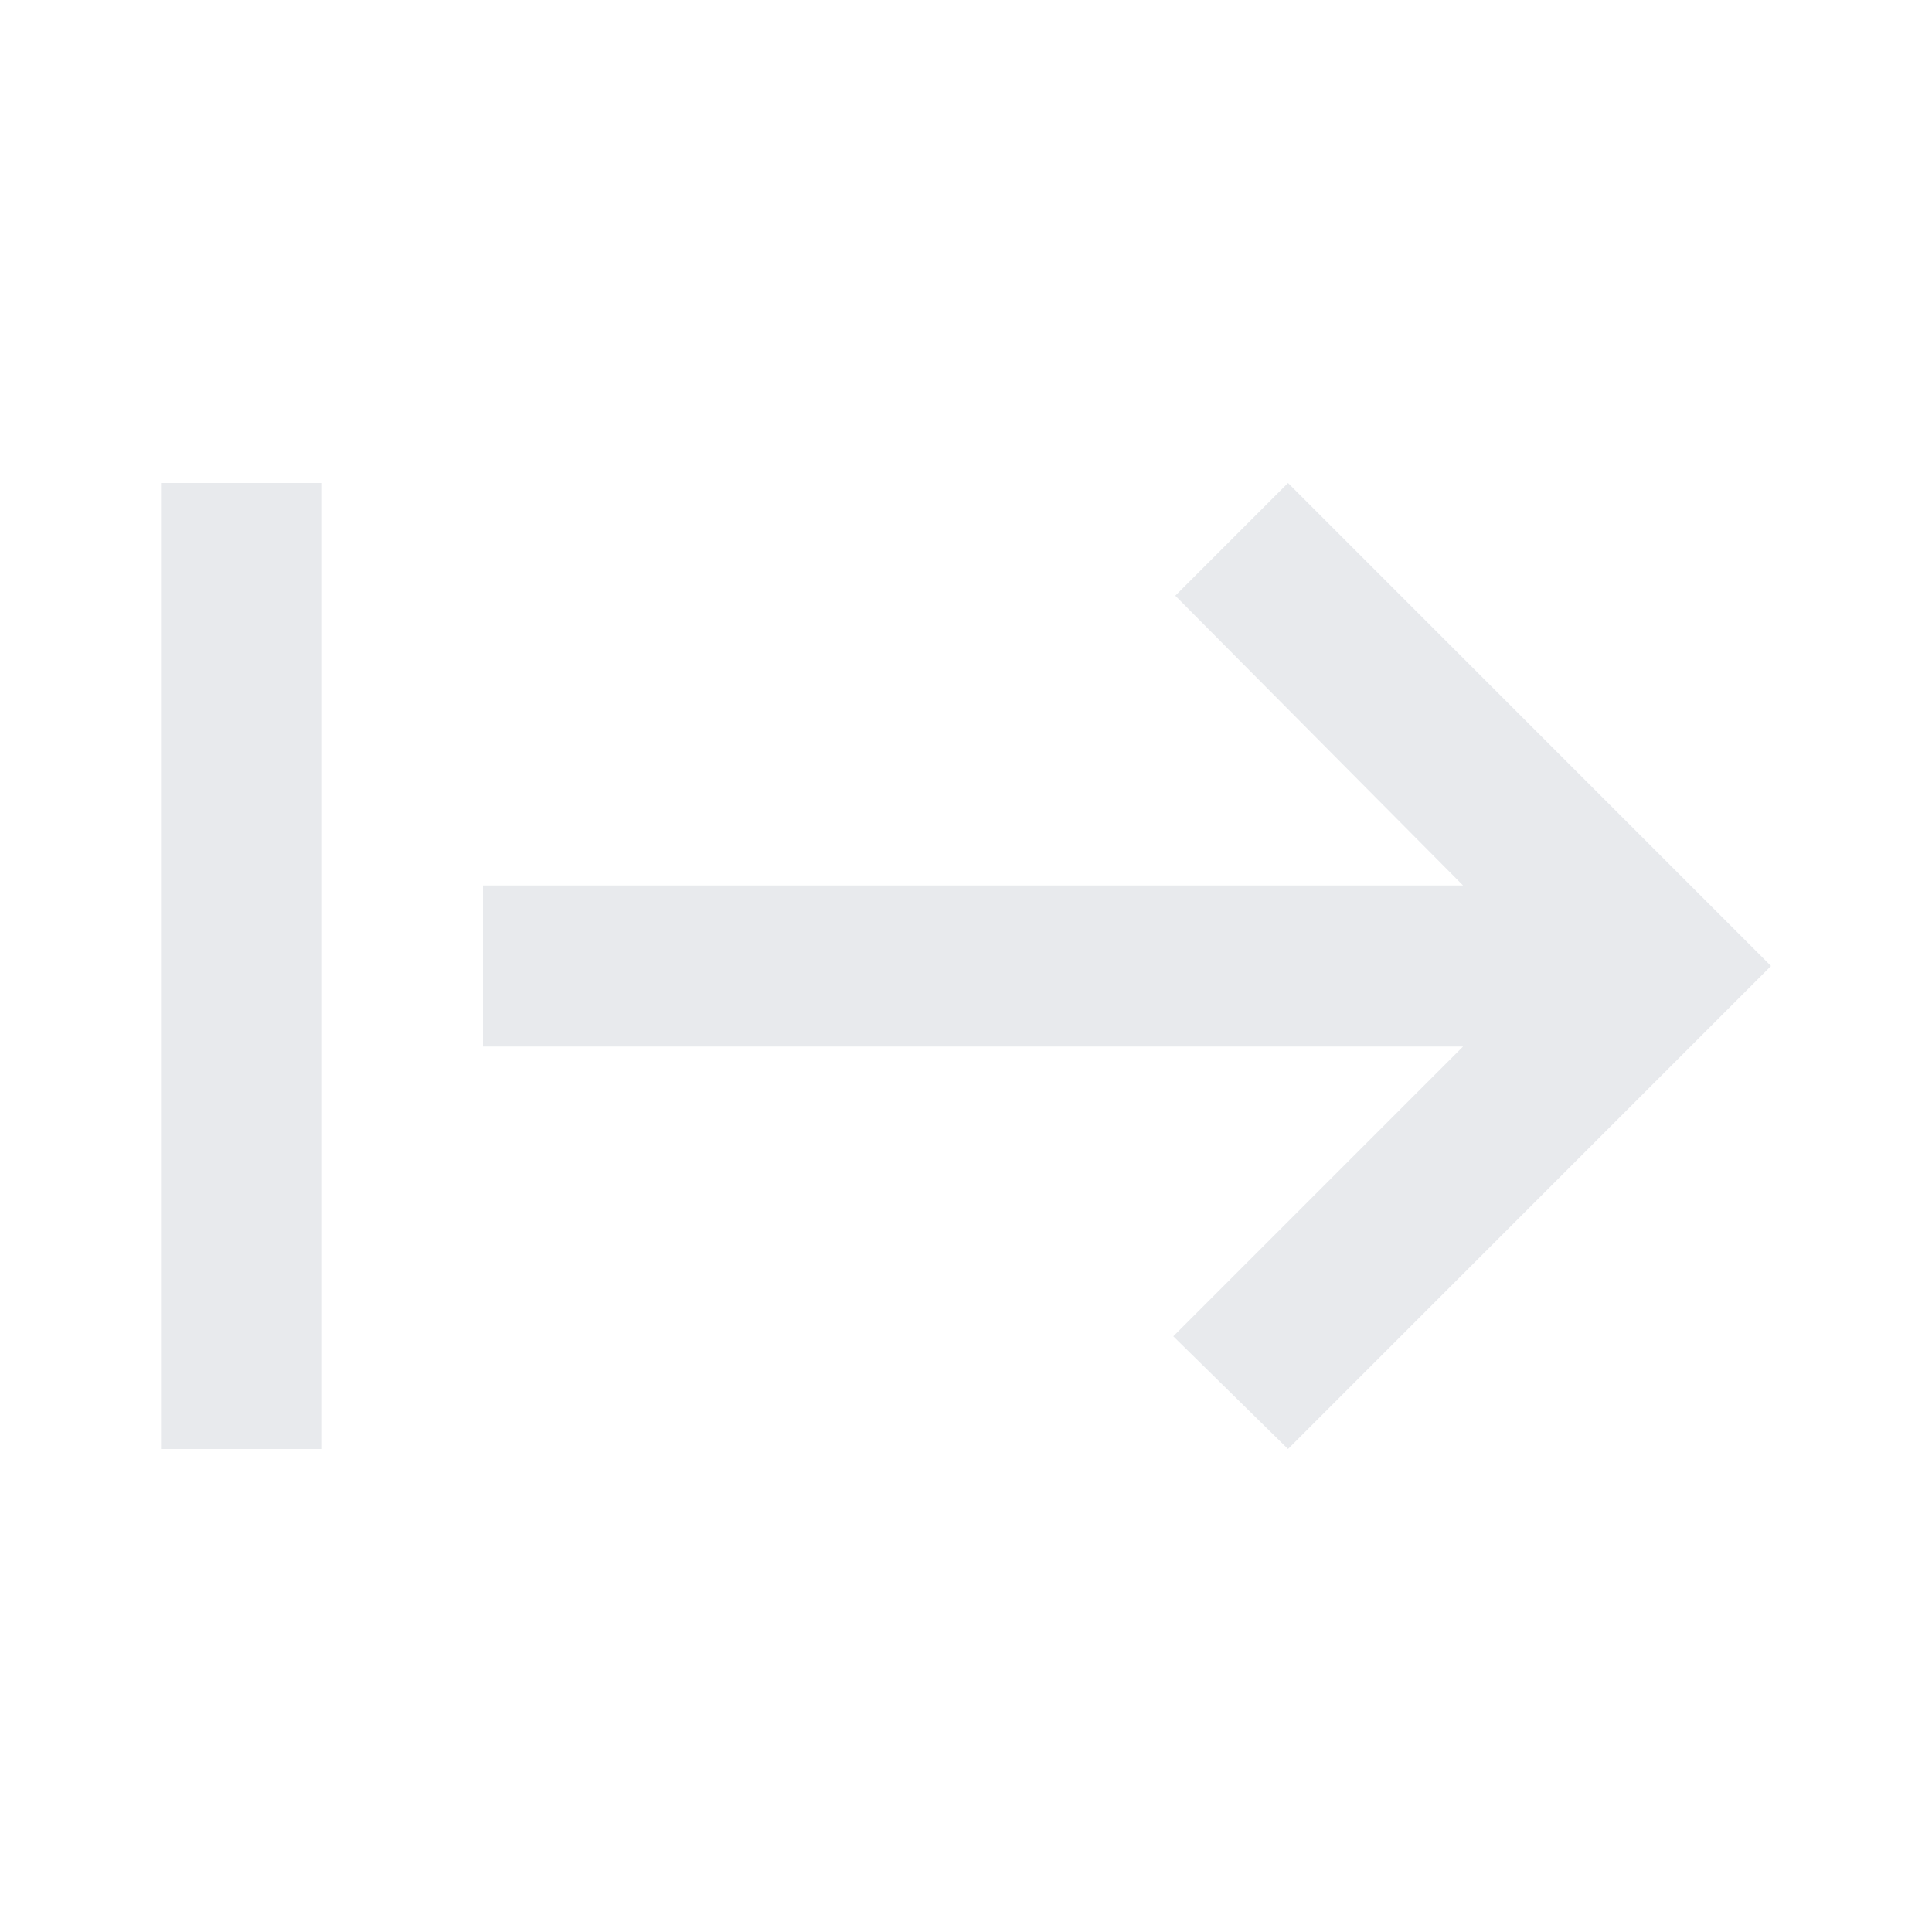
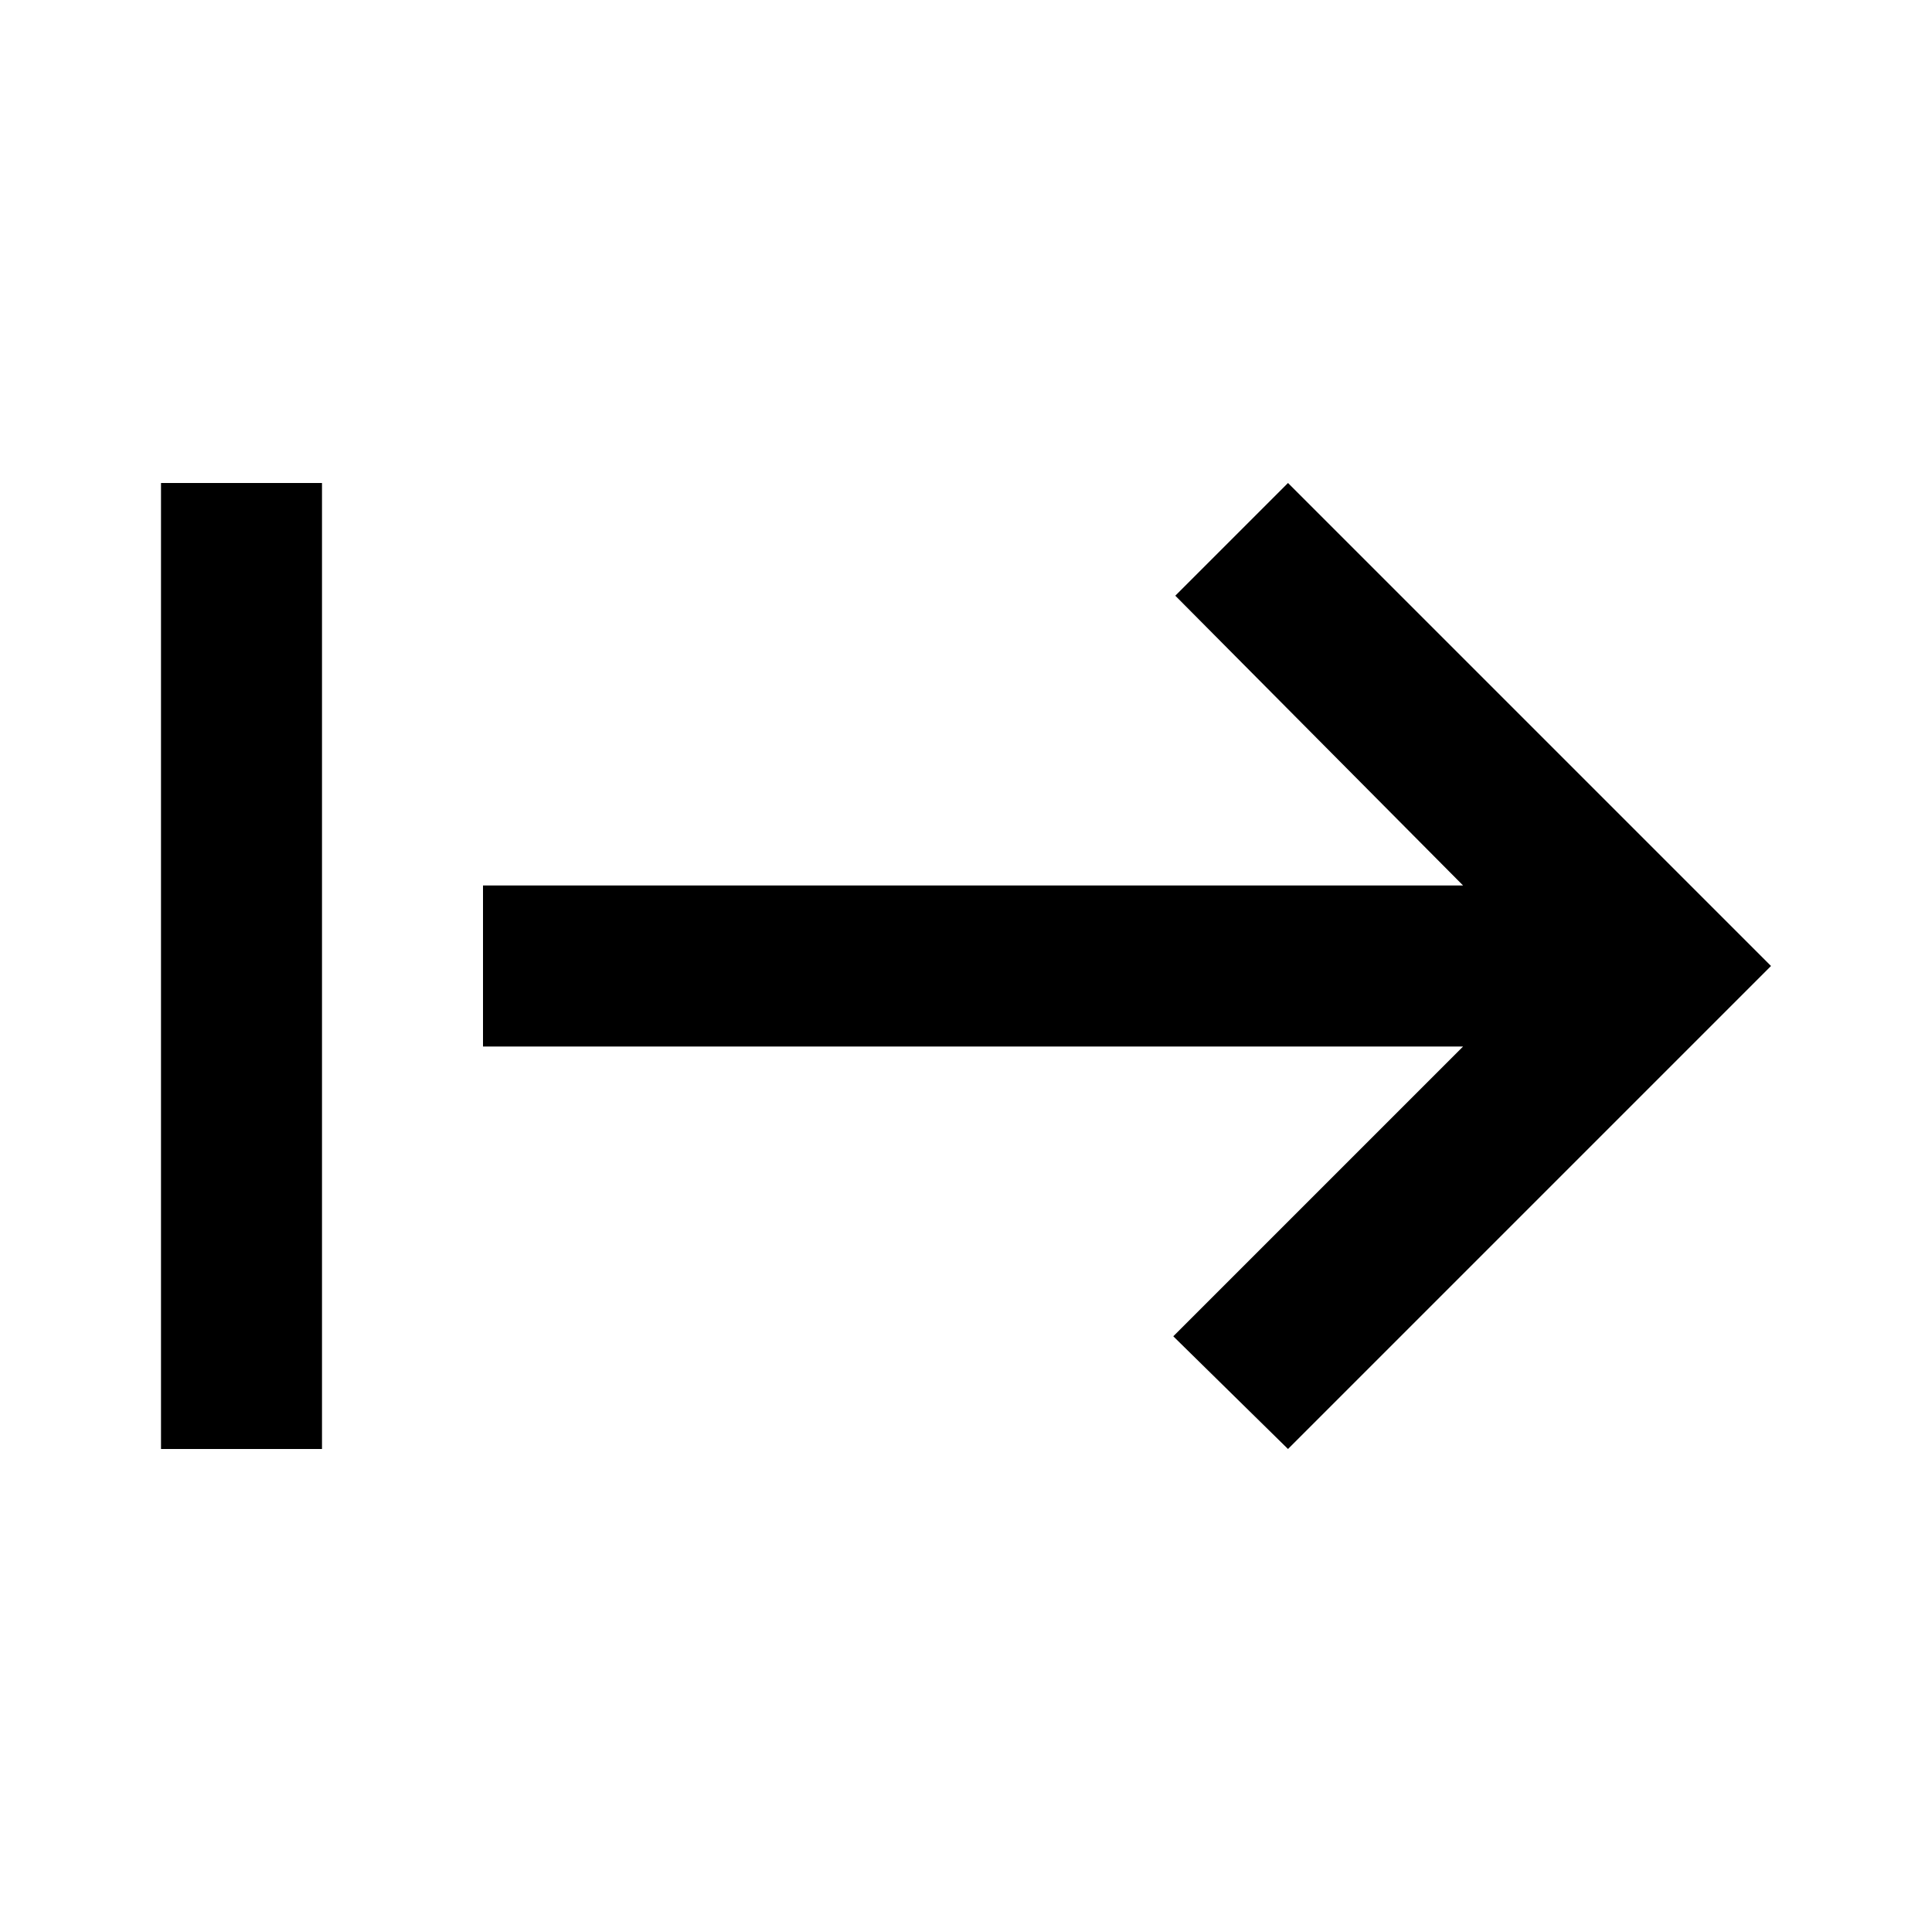
- <svg xmlns="http://www.w3.org/2000/svg" height="24px" viewBox="0 -960 960 960" width="24px" fill="#e8eaed">
+ <svg xmlns="http://www.w3.org/2000/svg" height="24px" viewBox="0 -960 960 960" width="24px">
  <path d="M80-240v-480h80v480H80Zm560 0-57-56 144-144H240v-80h487L584-664l56-56 240 240-240 240Z" />
</svg>
